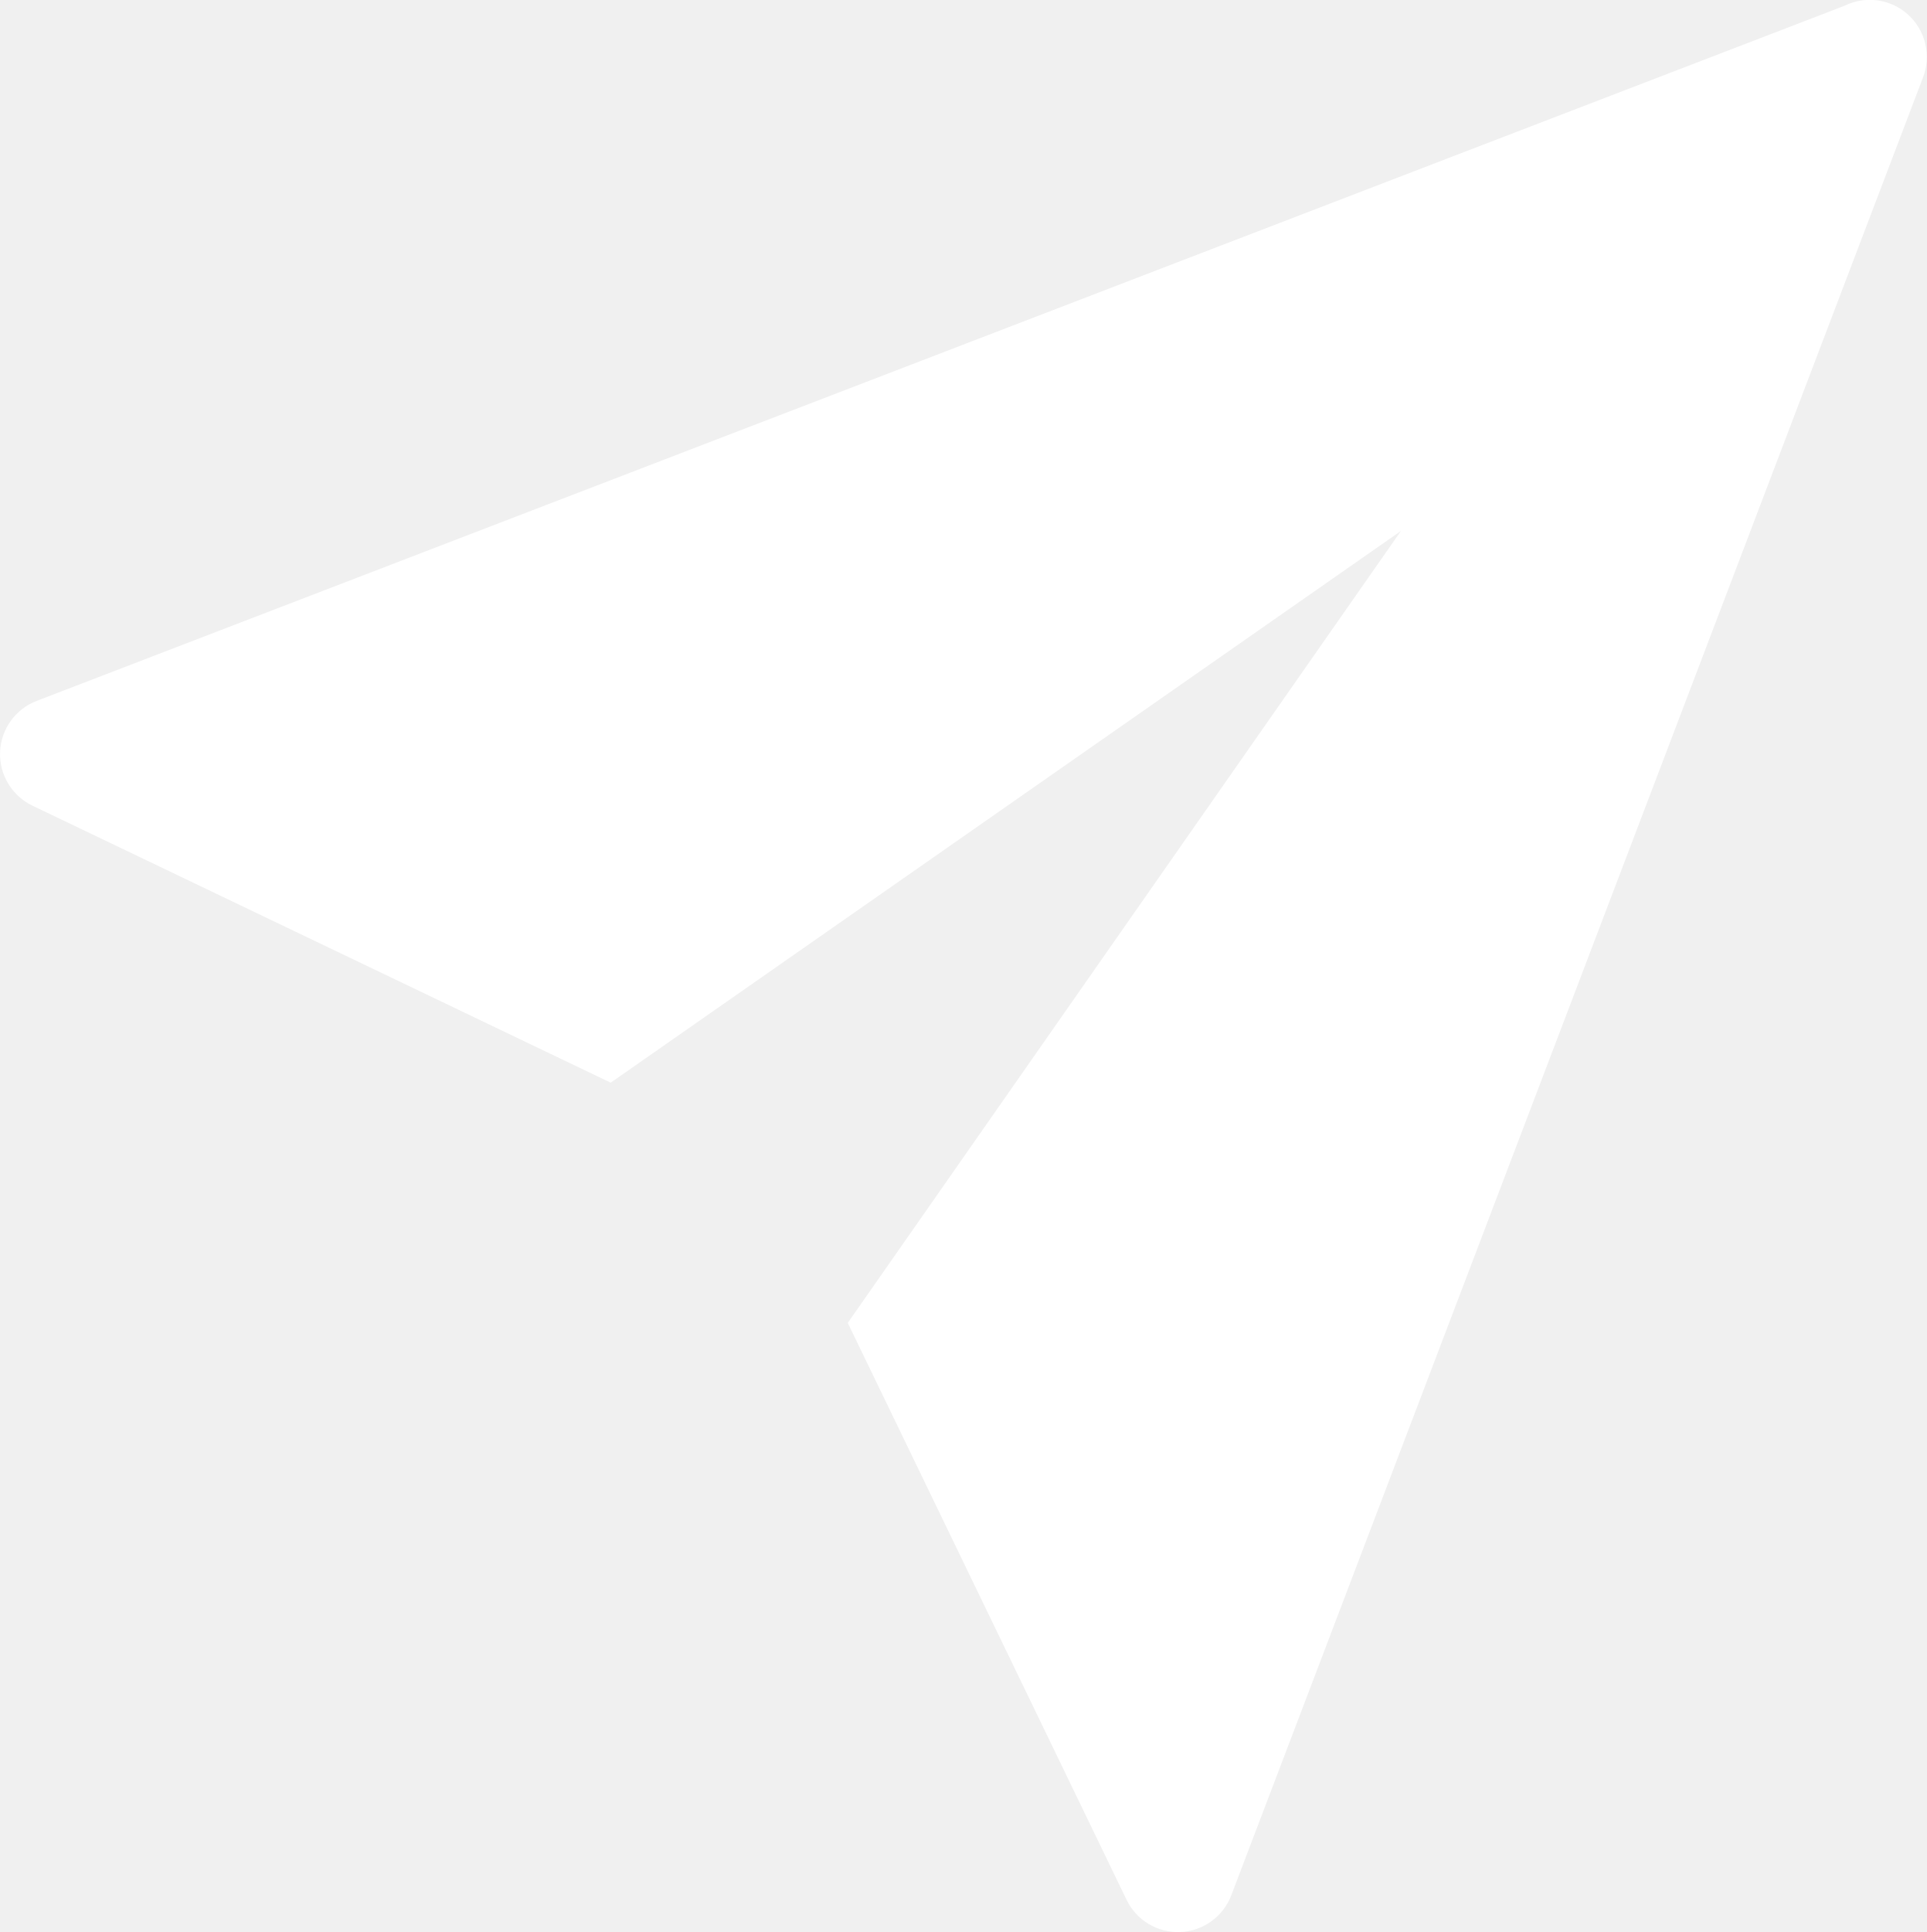
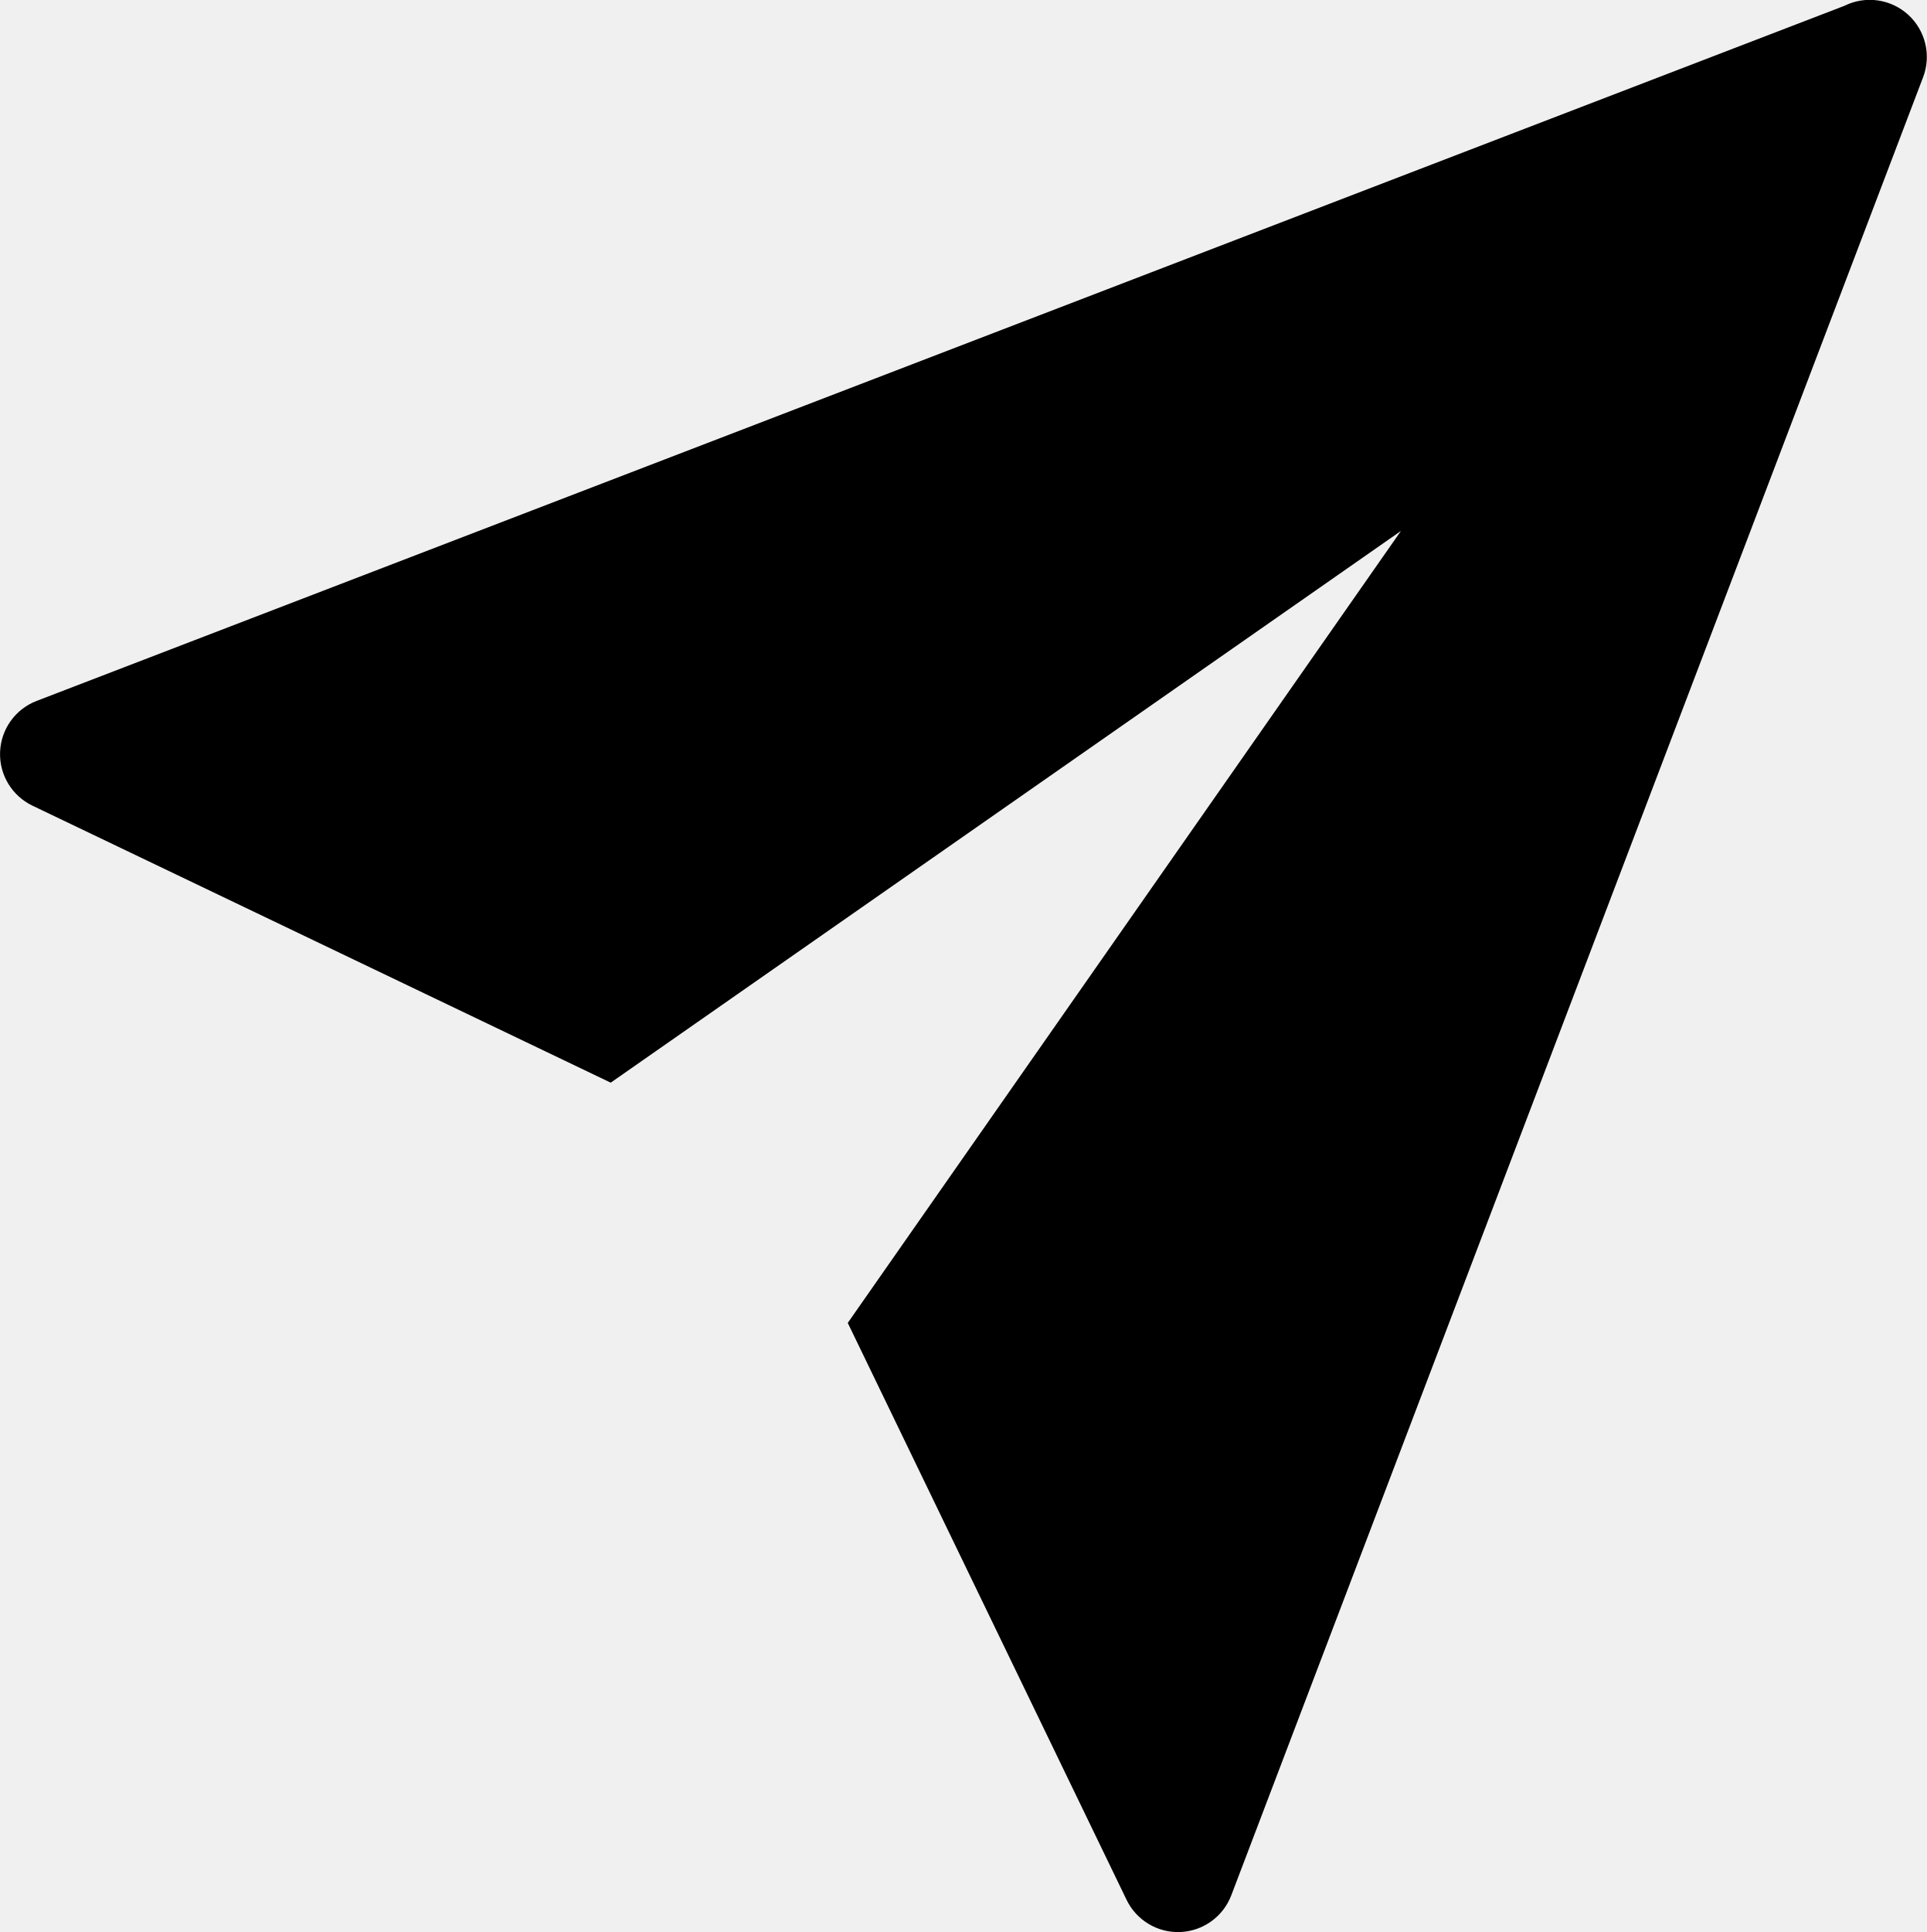
<svg xmlns="http://www.w3.org/2000/svg" id="Layer_1" data-name="Layer 1" viewBox="0 0 122.56 122.88">
  <defs>
-     <style>
-       .cls-1{fill-rule:evenodd; fill:white;}
-     </style>
+     <style>.cls-1{fill-rule:evenodd;}</style>
  </defs>
  <path class="cls-1" d="M2.33,44.58,117.33.37a3.63,3.63,0,0,1,5,4.56l-44,115.61h0a3.63,3.63,0,0,1-6.67.28L53.93,84.14,89.12,33.77,38.85,68.86,2.06,51.24a3.63,3.63,0,0,1,.27-6.66Z" />
</svg>
